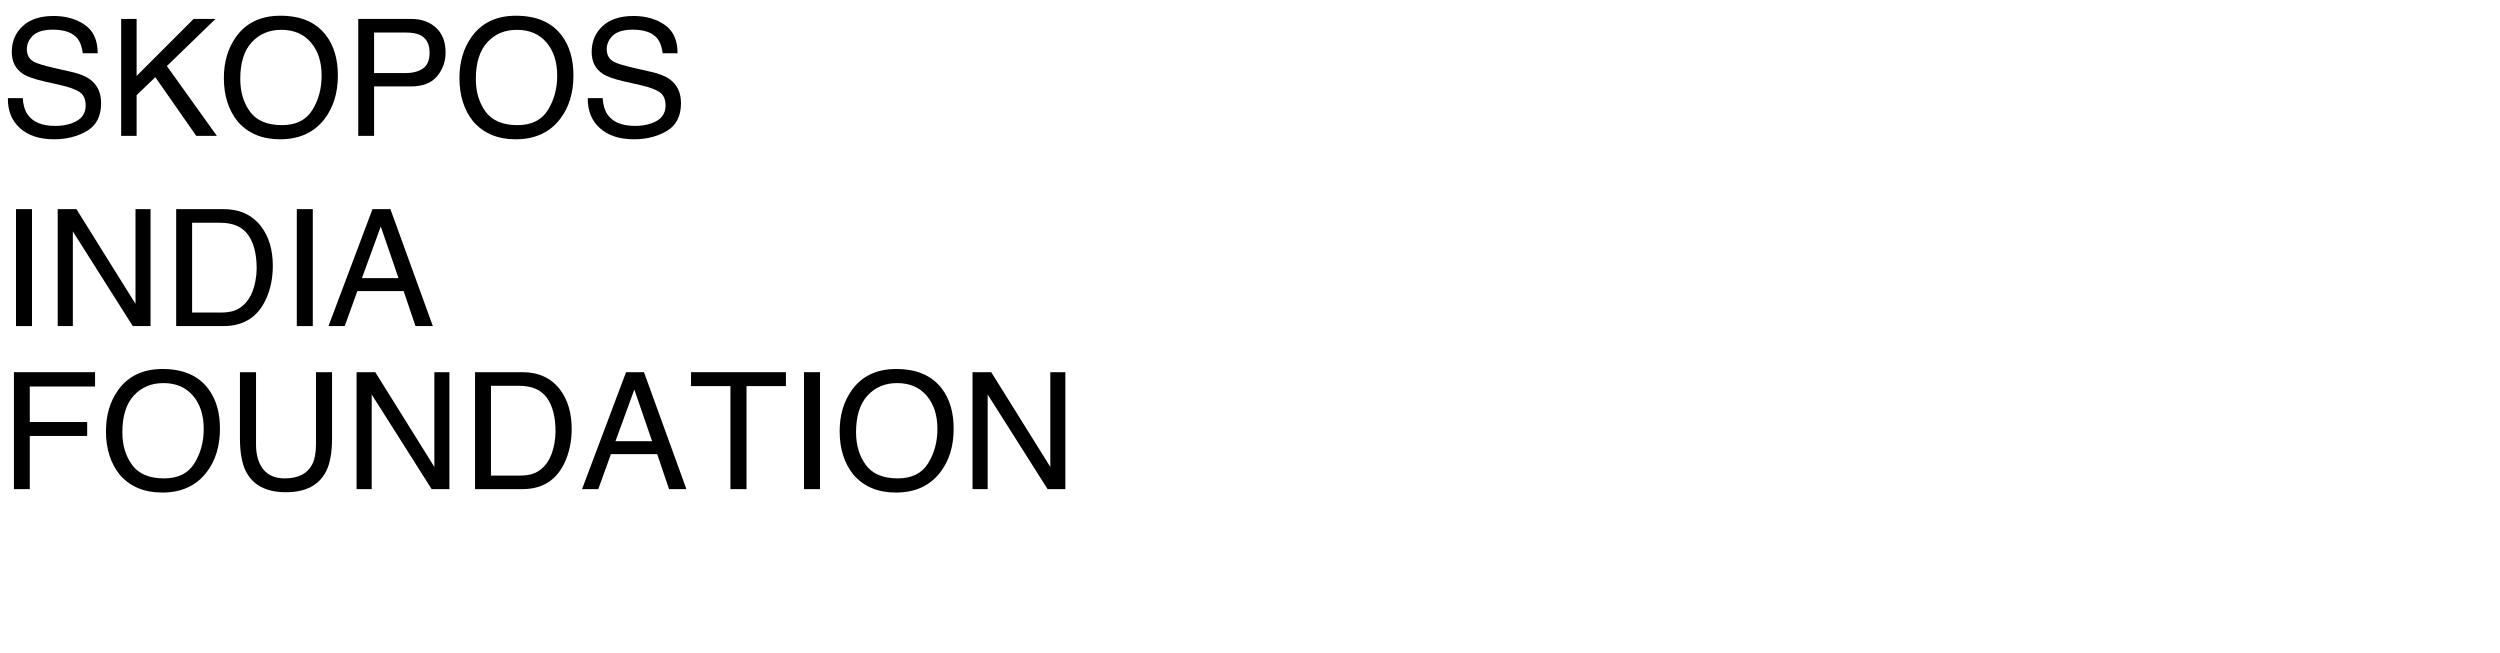
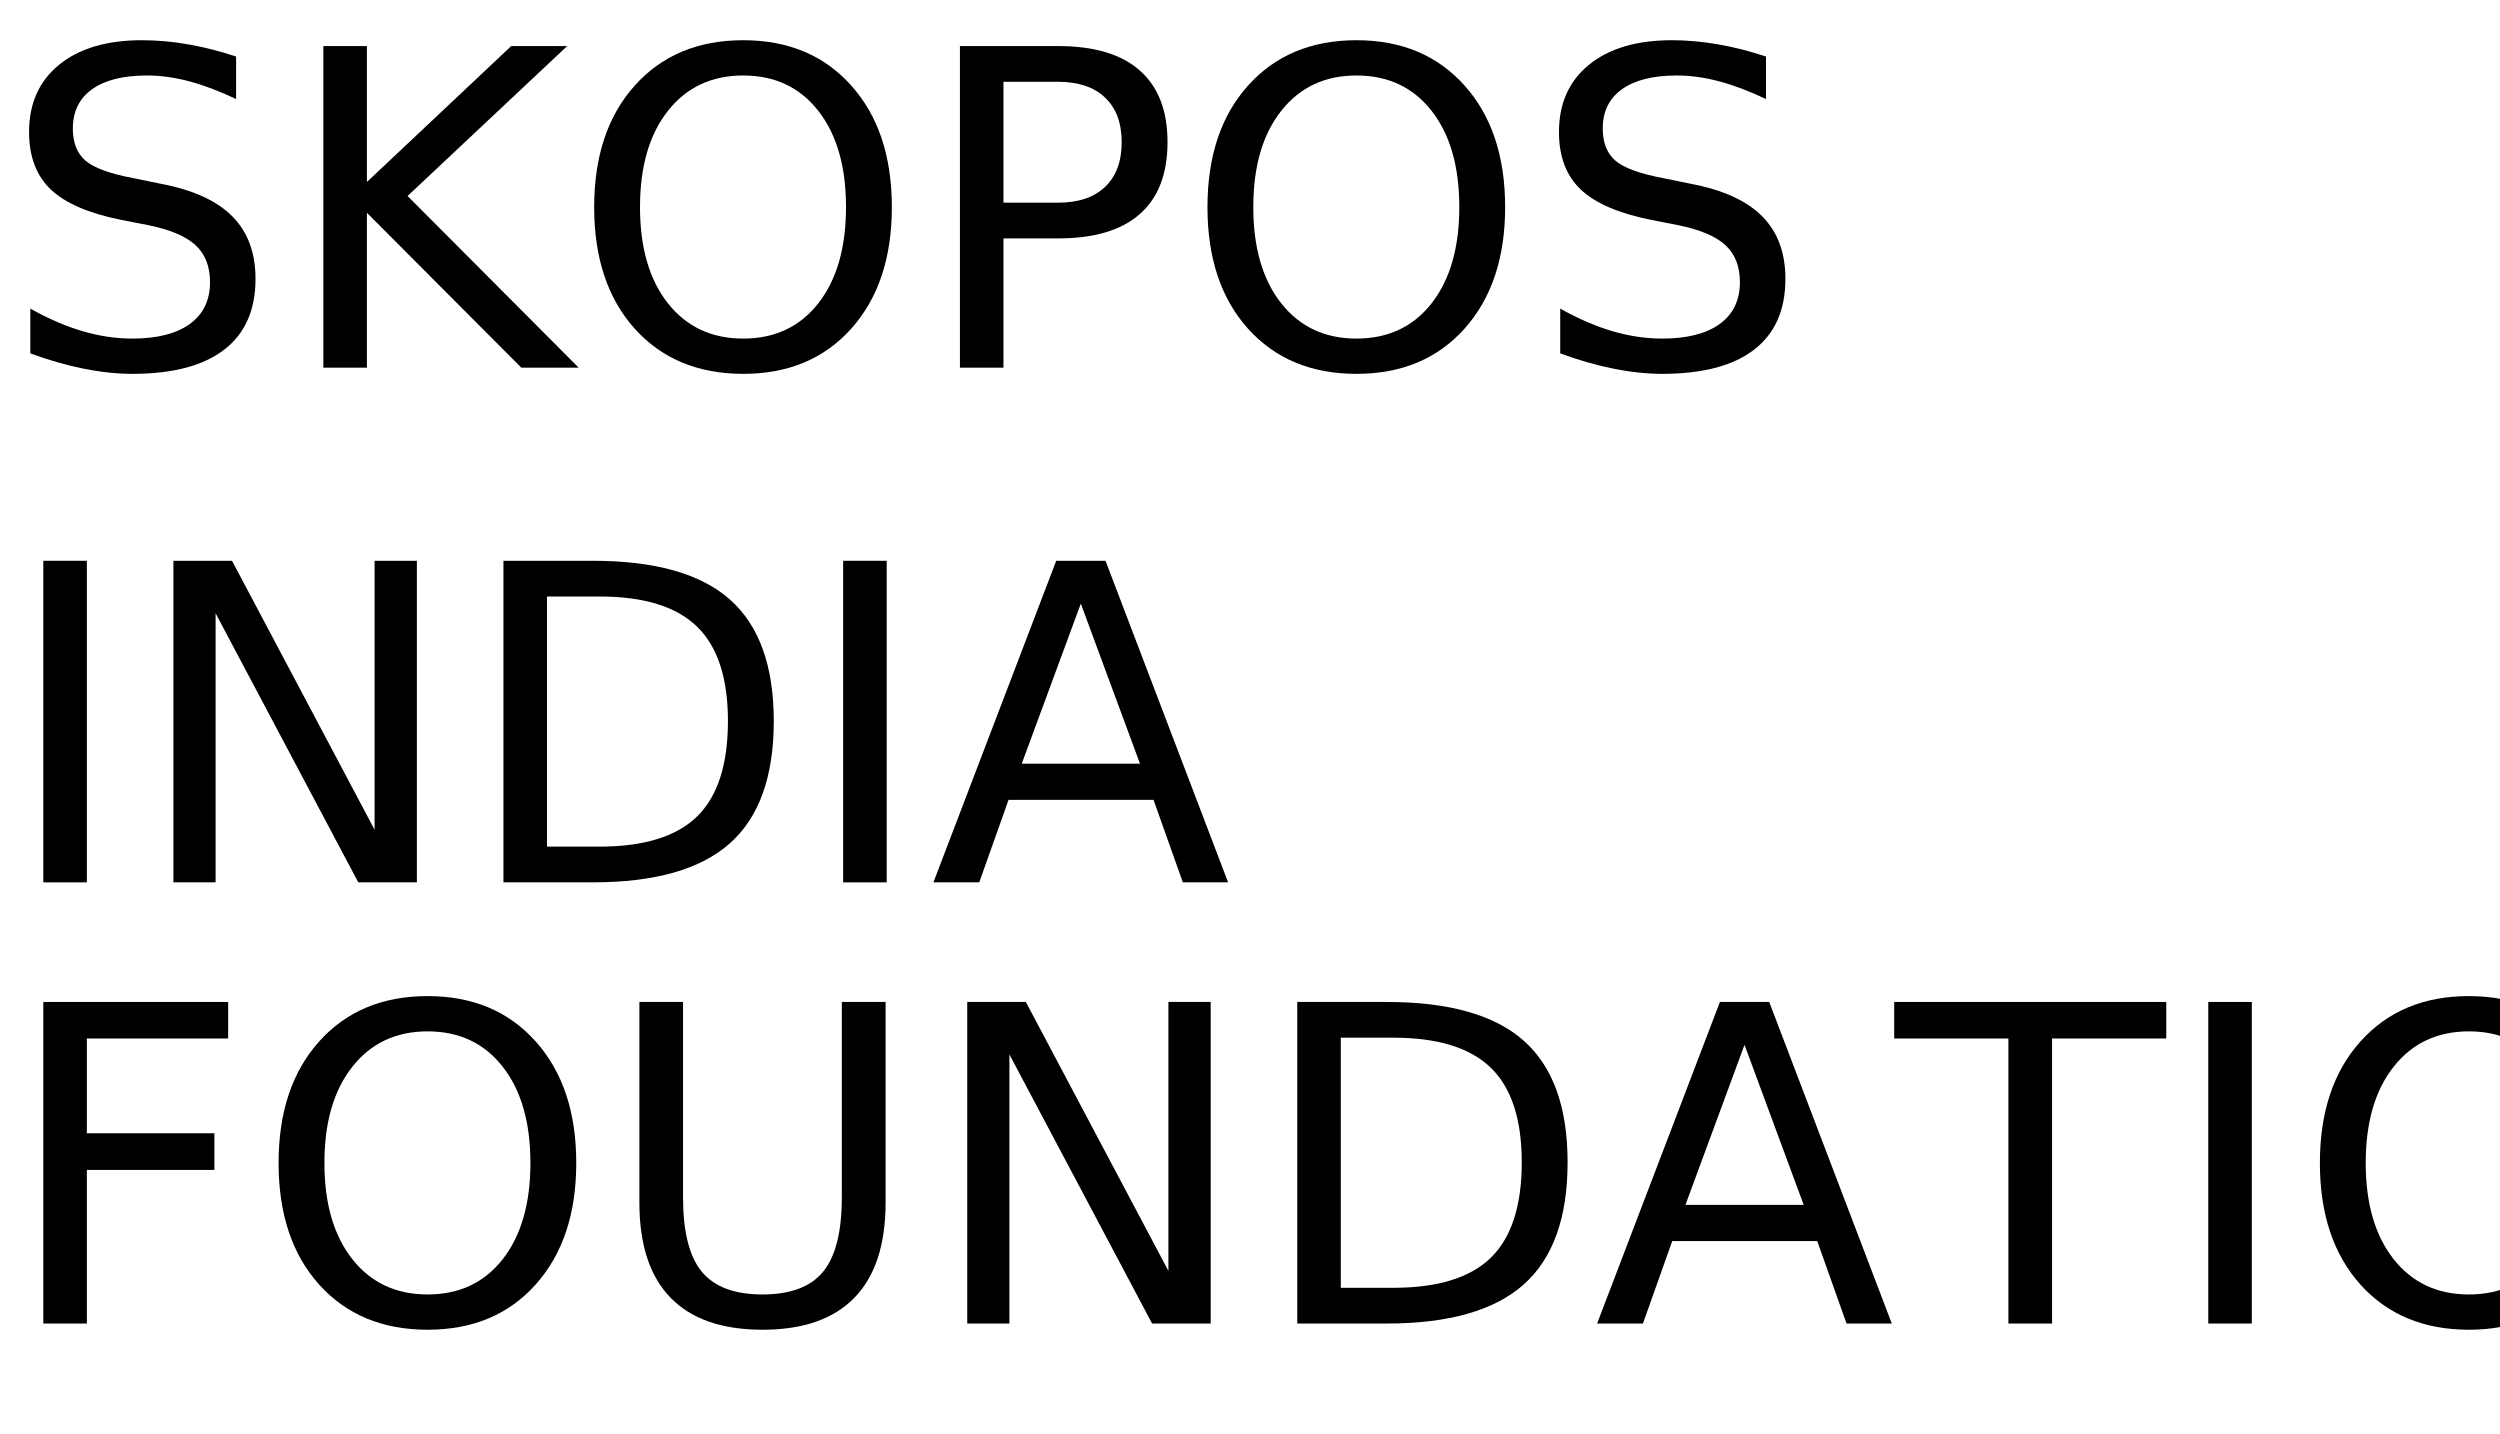
- <svg xmlns="http://www.w3.org/2000/svg" xmlns:xlink="http://www.w3.org/1999/xlink" width="920" height="240" viewBox="0 0 920 240">
+ <svg xmlns="http://www.w3.org/2000/svg" xmlns:xlink="http://www.w3.org/1999/xlink" width="340" height="195" viewBox="0 0 340 195">
  <defs>
    <g>
      <g id="glyph-0-0">
-         <path d="M 8.379 -13.887 C 8.516 -11.445 9.094 -9.461 10.109 -7.938 C 12.043 -5.086 15.449 -3.664 20.332 -3.664 C 22.52 -3.664 24.512 -3.977 26.309 -4.602 C 29.785 -5.812 31.523 -7.977 31.523 -11.102 C 31.523 -13.445 30.789 -15.117 29.328 -16.113 C 27.844 -17.09 25.516 -17.938 22.352 -18.664 L 16.523 -19.98 C 12.715 -20.84 10.02 -21.789 8.438 -22.82 C 5.703 -24.617 4.336 -27.305 4.336 -30.879 C 4.336 -34.746 5.672 -37.922 8.352 -40.398 C 11.027 -42.879 14.812 -44.121 19.719 -44.121 C 24.23 -44.121 28.062 -43.031 31.215 -40.855 C 34.371 -38.676 35.945 -35.195 35.945 -30.41 L 30.469 -30.41 C 30.176 -32.715 29.551 -34.484 28.594 -35.711 C 26.816 -37.957 23.797 -39.082 19.539 -39.082 C 16.102 -39.082 13.633 -38.359 12.129 -36.914 C 10.625 -35.469 9.875 -33.789 9.875 -31.875 C 9.875 -29.766 10.75 -28.223 12.508 -27.246 C 13.66 -26.621 16.27 -25.84 20.332 -24.902 L 26.367 -23.523 C 29.277 -22.859 31.523 -21.953 33.105 -20.801 C 35.84 -18.789 37.207 -15.867 37.207 -12.039 C 37.207 -7.273 35.473 -3.867 32.008 -1.816 C 28.539 0.234 24.512 1.258 19.922 1.258 C 14.57 1.258 10.383 -0.109 7.352 -2.844 C 4.324 -5.559 2.844 -9.238 2.898 -13.887 Z M 8.379 -13.887 " />
+         <path d="M 32.109 -42.312 L 32.109 -36.531 C 29.859 -37.602 27.738 -38.406 25.75 -38.938 C 23.758 -39.469 21.836 -39.734 19.984 -39.734 C 16.754 -39.734 14.266 -39.109 12.516 -37.859 C 10.773 -36.609 9.906 -34.828 9.906 -32.516 C 9.906 -30.586 10.484 -29.129 11.641 -28.141 C 12.805 -27.148 15.008 -26.352 18.25 -25.75 L 21.828 -25.016 C 26.242 -24.18 29.5 -22.703 31.594 -20.578 C 33.695 -18.461 34.75 -15.629 34.75 -12.078 C 34.75 -7.836 33.328 -4.625 30.484 -2.438 C 27.641 -0.25 23.473 0.844 17.984 0.844 C 15.922 0.844 13.719 0.609 11.375 0.141 C 9.039 -0.328 6.625 -1.02 4.125 -1.938 L 4.125 -8.031 C 6.531 -6.676 8.883 -5.656 11.188 -4.969 C 13.5 -4.289 15.766 -3.953 17.984 -3.953 C 21.367 -3.953 23.977 -4.613 25.812 -5.938 C 27.645 -7.27 28.562 -9.164 28.562 -11.625 C 28.562 -13.781 27.898 -15.461 26.578 -16.672 C 25.266 -17.879 23.102 -18.785 20.094 -19.391 L 16.5 -20.094 C 12.082 -20.977 8.883 -22.359 6.906 -24.234 C 4.938 -26.109 3.953 -28.711 3.953 -32.047 C 3.953 -35.922 5.312 -38.969 8.031 -41.188 C 10.758 -43.414 14.52 -44.531 19.312 -44.531 C 21.363 -44.531 23.453 -44.344 25.578 -43.969 C 27.703 -43.602 29.879 -43.051 32.109 -42.312 Z M 32.109 -42.312 " />
      </g>
      <g id="glyph-0-1">
-         <path d="M 4.57 -43.039 L 10.254 -43.039 L 10.254 -22.062 L 31.23 -43.039 L 39.289 -43.039 L 21.387 -25.695 L 39.785 0 L 32.195 0 L 17.141 -21.594 L 10.254 -15 L 10.254 0 L 4.57 0 Z M 4.57 -43.039 " />
+         <path d="M 5.891 -43.734 L 11.812 -43.734 L 11.812 -25.25 L 31.438 -43.734 L 39.047 -43.734 L 17.344 -23.344 L 40.609 0 L 32.812 0 L 11.812 -21.062 L 11.812 0 L 5.891 0 Z M 5.891 -43.734 " />
      </g>
      <g id="glyph-0-2">
-         <path d="M 23.145 -44.211 C 30.742 -44.211 36.367 -41.766 40.02 -36.883 C 42.871 -33.074 44.297 -28.203 44.297 -22.266 C 44.297 -15.84 42.664 -10.5 39.406 -6.242 C 35.578 -1.242 30.117 1.258 23.027 1.258 C 16.406 1.258 11.203 -0.93 7.414 -5.305 C 4.035 -9.523 2.344 -14.852 2.344 -21.297 C 2.344 -27.117 3.789 -32.102 6.68 -36.242 C 10.391 -41.555 15.879 -44.211 23.145 -44.211 Z M 23.73 -3.953 C 28.867 -3.953 32.582 -5.797 34.879 -9.477 C 37.172 -13.16 38.32 -17.391 38.32 -22.18 C 38.32 -27.238 36.996 -31.309 34.352 -34.395 C 31.703 -37.48 28.086 -39.023 23.496 -39.023 C 19.043 -39.023 15.41 -37.496 12.598 -34.438 C 9.785 -31.383 8.379 -26.875 8.379 -20.918 C 8.379 -16.152 9.586 -12.133 11.996 -8.863 C 14.41 -5.59 18.32 -3.953 23.73 -3.953 Z M 23.73 -3.953 " />
+         <path d="M 23.641 -39.734 C 19.348 -39.734 15.938 -38.129 13.406 -34.922 C 10.875 -31.723 9.609 -27.359 9.609 -21.828 C 9.609 -16.316 10.875 -11.957 13.406 -8.75 C 15.938 -5.551 19.348 -3.953 23.641 -3.953 C 27.941 -3.953 31.348 -5.551 33.859 -8.75 C 36.367 -11.957 37.625 -16.316 37.625 -21.828 C 37.625 -27.359 36.367 -31.723 33.859 -34.922 C 31.348 -38.129 27.941 -39.734 23.641 -39.734 Z M 23.641 -44.531 C 29.773 -44.531 34.676 -42.473 38.344 -38.359 C 42.02 -34.254 43.859 -28.742 43.859 -21.828 C 43.859 -14.93 42.02 -9.426 38.344 -5.312 C 34.676 -1.207 29.773 0.844 23.641 0.844 C 17.492 0.844 12.578 -1.203 8.891 -5.297 C 5.211 -9.398 3.375 -14.91 3.375 -21.828 C 3.375 -28.742 5.211 -34.254 8.891 -38.359 C 12.578 -42.473 17.492 -44.531 23.641 -44.531 Z M 23.641 -44.531 " />
      </g>
      <g id="glyph-0-3">
-         <path d="M 5.125 -43.039 L 24.492 -43.039 C 28.32 -43.039 31.406 -41.957 33.75 -39.801 C 36.094 -37.641 37.266 -34.609 37.266 -30.703 C 37.266 -27.344 36.219 -24.418 34.133 -21.93 C 32.043 -19.438 28.828 -18.195 24.492 -18.195 L 10.957 -18.195 L 10.957 0 L 5.125 0 Z M 31.375 -30.672 C 31.375 -33.836 30.203 -35.984 27.859 -37.117 C 26.57 -37.723 24.805 -38.027 22.559 -38.027 L 10.957 -38.027 L 10.957 -23.117 L 22.559 -23.117 C 25.176 -23.117 27.301 -23.672 28.93 -24.785 C 30.562 -25.898 31.375 -27.859 31.375 -30.672 Z M 31.375 -30.672 " />
+         <path d="M 11.812 -38.875 L 11.812 -22.438 L 19.25 -22.438 C 22 -22.438 24.125 -23.148 25.625 -24.578 C 27.133 -26.004 27.891 -28.035 27.891 -30.672 C 27.891 -33.285 27.133 -35.305 25.625 -36.734 C 24.125 -38.16 22 -38.875 19.25 -38.875 Z M 5.891 -43.734 L 19.25 -43.734 C 24.156 -43.734 27.859 -42.625 30.359 -40.406 C 32.867 -38.195 34.125 -34.953 34.125 -30.672 C 34.125 -26.359 32.867 -23.098 30.359 -20.891 C 27.859 -18.68 24.156 -17.578 19.25 -17.578 L 11.812 -17.578 L 11.812 0 L 5.891 0 Z M 5.891 -43.734 " />
      </g>
      <g id="glyph-0-4">
-         <path d="M 5.891 -43.039 L 11.777 -43.039 L 11.777 0 L 5.891 0 Z M 5.891 -43.039 " />
+         <path d="M 5.891 -43.734 L 11.812 -43.734 L 11.812 0 L 5.891 0 Z M 5.891 -43.734 " />
      </g>
      <g id="glyph-0-5">
-         <path d="M 4.57 -43.039 L 11.453 -43.039 L 33.195 -8.172 L 33.195 -43.039 L 38.73 -43.039 L 38.73 0 L 32.195 0 L 10.137 -34.836 L 10.137 0 L 4.57 0 Z M 4.57 -43.039 " />
+         <path d="M 5.891 -43.734 L 13.859 -43.734 L 33.25 -7.156 L 33.25 -43.734 L 39 -43.734 L 39 0 L 31.031 0 L 11.625 -36.594 L 11.625 0 L 5.891 0 Z M 5.891 -43.734 " />
      </g>
      <g id="glyph-0-6">
-         <path d="M 21.094 -4.98 C 23.066 -4.98 24.688 -5.188 25.957 -5.594 C 28.223 -6.355 30.078 -7.82 31.523 -9.992 C 32.676 -11.73 33.508 -13.953 34.016 -16.672 C 34.309 -18.293 34.453 -19.797 34.453 -21.18 C 34.453 -26.512 33.395 -30.656 31.273 -33.602 C 29.156 -36.551 25.742 -38.027 21.035 -38.027 L 10.695 -38.027 L 10.695 -4.98 Z M 4.836 -43.039 L 22.266 -43.039 C 28.184 -43.039 32.773 -40.938 36.035 -36.738 C 38.945 -32.949 40.398 -28.094 40.398 -22.18 C 40.398 -17.609 39.539 -13.477 37.82 -9.785 C 34.793 -3.262 29.59 0 22.207 0 L 4.836 0 Z M 4.836 -43.039 " />
+         <path d="M 11.812 -38.875 L 11.812 -4.859 L 18.953 -4.859 C 24.992 -4.859 29.414 -6.223 32.219 -8.953 C 35.02 -11.691 36.422 -16.016 36.422 -21.922 C 36.422 -27.773 35.02 -32.062 32.219 -34.781 C 29.414 -37.508 24.992 -38.875 18.953 -38.875 Z M 5.891 -43.734 L 18.047 -43.734 C 26.523 -43.734 32.742 -41.973 36.703 -38.453 C 40.672 -34.93 42.656 -29.422 42.656 -21.922 C 42.656 -14.379 40.66 -8.836 36.672 -5.297 C 32.691 -1.766 26.484 0 18.047 0 L 5.891 0 Z M 5.891 -43.734 " />
      </g>
      <g id="glyph-0-7">
-         <path d="M 26.66 -17.637 L 20.125 -36.648 L 13.184 -17.637 Z M 17.078 -43.039 L 23.672 -43.039 L 39.289 0 L 32.898 0 L 28.535 -12.891 L 11.516 -12.891 L 6.855 0 L 0.879 0 Z M 17.078 -43.039 " />
+         <path d="M 20.516 -37.906 L 12.484 -16.141 L 28.562 -16.141 Z M 17.172 -43.734 L 23.875 -43.734 L 40.547 0 L 34.391 0 L 30.406 -11.219 L 10.688 -11.219 L 6.703 0 L 0.469 0 Z M 17.172 -43.734 " />
      </g>
      <g id="glyph-0-8">
-         <path d="M 5.125 -43.039 L 34.98 -43.039 L 34.98 -37.766 L 10.957 -37.766 L 10.957 -24.695 L 32.078 -24.695 L 32.078 -19.57 L 10.957 -19.57 L 10.957 0 L 5.125 0 Z M 5.125 -43.039 " />
+         <path d="M 5.891 -43.734 L 31.031 -43.734 L 31.031 -38.766 L 11.812 -38.766 L 11.812 -25.875 L 29.156 -25.875 L 29.156 -20.891 L 11.812 -20.891 L 11.812 0 L 5.891 0 Z M 5.891 -43.734 " />
      </g>
      <g id="glyph-0-9">
-         <path d="M 10.898 -43.039 L 10.898 -16.438 C 10.898 -13.312 11.484 -10.711 12.656 -8.641 C 14.395 -5.516 17.324 -3.953 21.445 -3.953 C 26.387 -3.953 29.746 -5.645 31.523 -9.023 C 32.48 -10.859 32.961 -13.328 32.961 -16.438 L 32.961 -43.039 L 38.875 -43.039 L 38.875 -18.867 C 38.875 -13.574 38.164 -9.5 36.738 -6.648 C 34.121 -1.453 29.18 1.141 21.914 1.141 C 14.648 1.141 9.719 -1.453 7.117 -6.648 C 5.691 -9.5 4.98 -13.574 4.98 -18.867 L 4.98 -43.039 Z M 10.898 -43.039 " />
+         <path d="M 5.219 -43.734 L 11.156 -43.734 L 11.156 -17.172 C 11.156 -12.484 12.004 -9.109 13.703 -7.047 C 15.41 -4.984 18.164 -3.953 21.969 -3.953 C 25.758 -3.953 28.504 -4.984 30.203 -7.047 C 31.898 -9.109 32.75 -12.484 32.75 -17.172 L 32.75 -43.734 L 38.703 -43.734 L 38.703 -16.438 C 38.703 -10.727 37.289 -6.422 34.469 -3.516 C 31.645 -0.609 27.477 0.844 21.969 0.844 C 16.445 0.844 12.273 -0.609 9.453 -3.516 C 6.629 -6.422 5.219 -10.727 5.219 -16.438 Z M 5.219 -43.734 " />
      </g>
      <g id="glyph-0-10">
-         <path d="M 35.891 -43.039 L 35.891 -37.91 L 21.387 -37.91 L 21.387 0 L 15.469 0 L 15.469 -37.91 L 0.969 -37.91 L 0.969 -43.039 Z M 35.891 -43.039 " />
+         <path d="M -0.172 -43.734 L 36.828 -43.734 L 36.828 -38.766 L 21.297 -38.766 L 21.297 0 L 15.359 0 L 15.359 -38.766 L -0.172 -38.766 Z M -0.172 -43.734 " />
      </g>
    </g>
  </defs>
  <g fill="rgb(0%, 0%, 0%)" fill-opacity="1">
    <use xlink:href="#glyph-0-0" x="0" y="50" />
-     <use xlink:href="#glyph-0-1" x="40.02" y="50" />
-     <use xlink:href="#glyph-0-2" x="80.039" y="50" />
-     <use xlink:href="#glyph-0-3" x="126.709" y="50" />
-     <use xlink:href="#glyph-0-2" x="166.729" y="50" />
-     <use xlink:href="#glyph-0-0" x="213.398" y="50" />
+     <use xlink:href="#glyph-0-1" x="38.086" y="50" />
+     <use xlink:href="#glyph-0-2" x="77.432" y="50" />
+     <use xlink:href="#glyph-0-3" x="124.658" y="50" />
+     <use xlink:href="#glyph-0-2" x="160.84" y="50" />
+     <use xlink:href="#glyph-0-0" x="208.066" y="50" />
  </g>
  <g fill="rgb(0%, 0%, 0%)" fill-opacity="1">
    <use xlink:href="#glyph-0-4" x="0" y="120" />
-     <use xlink:href="#glyph-0-5" x="16.67" y="120" />
-     <use xlink:href="#glyph-0-6" x="60" y="120" />
-     <use xlink:href="#glyph-0-4" x="103.33" y="120" />
-     <use xlink:href="#glyph-0-7" x="120" y="120" />
+     <use xlink:href="#glyph-0-5" x="17.695" y="120" />
+     <use xlink:href="#glyph-0-6" x="62.578" y="120" />
+     <use xlink:href="#glyph-0-4" x="108.779" y="120" />
+     <use xlink:href="#glyph-0-7" x="126.475" y="120" />
  </g>
  <g fill="rgb(0%, 0%, 0%)" fill-opacity="1">
    <use xlink:href="#glyph-0-8" x="0" y="180" />
-     <use xlink:href="#glyph-0-2" x="36.65" y="180" />
-     <use xlink:href="#glyph-0-9" x="83.32" y="180" />
-     <use xlink:href="#glyph-0-5" x="126.65" y="180" />
-     <use xlink:href="#glyph-0-6" x="169.98" y="180" />
-     <use xlink:href="#glyph-0-7" x="213.311" y="180" />
-     <use xlink:href="#glyph-0-10" x="253.33" y="180" />
-     <use xlink:href="#glyph-0-4" x="289.98" y="180" />
-     <use xlink:href="#glyph-0-2" x="306.65" y="180" />
-     <use xlink:href="#glyph-0-5" x="353.32" y="180" />
+     <use xlink:href="#glyph-0-2" x="34.512" y="180" />
+     <use xlink:href="#glyph-0-9" x="81.738" y="180" />
+     <use xlink:href="#glyph-0-5" x="125.654" y="180" />
+     <use xlink:href="#glyph-0-6" x="170.537" y="180" />
+     <use xlink:href="#glyph-0-7" x="216.738" y="180" />
+     <use xlink:href="#glyph-0-10" x="257.783" y="180" />
+     <use xlink:href="#glyph-0-4" x="294.434" y="180" />
+     <use xlink:href="#glyph-0-2" x="312.129" y="180" />
+     <use xlink:href="#glyph-0-5" x="359.355" y="180" />
  </g>
</svg>
